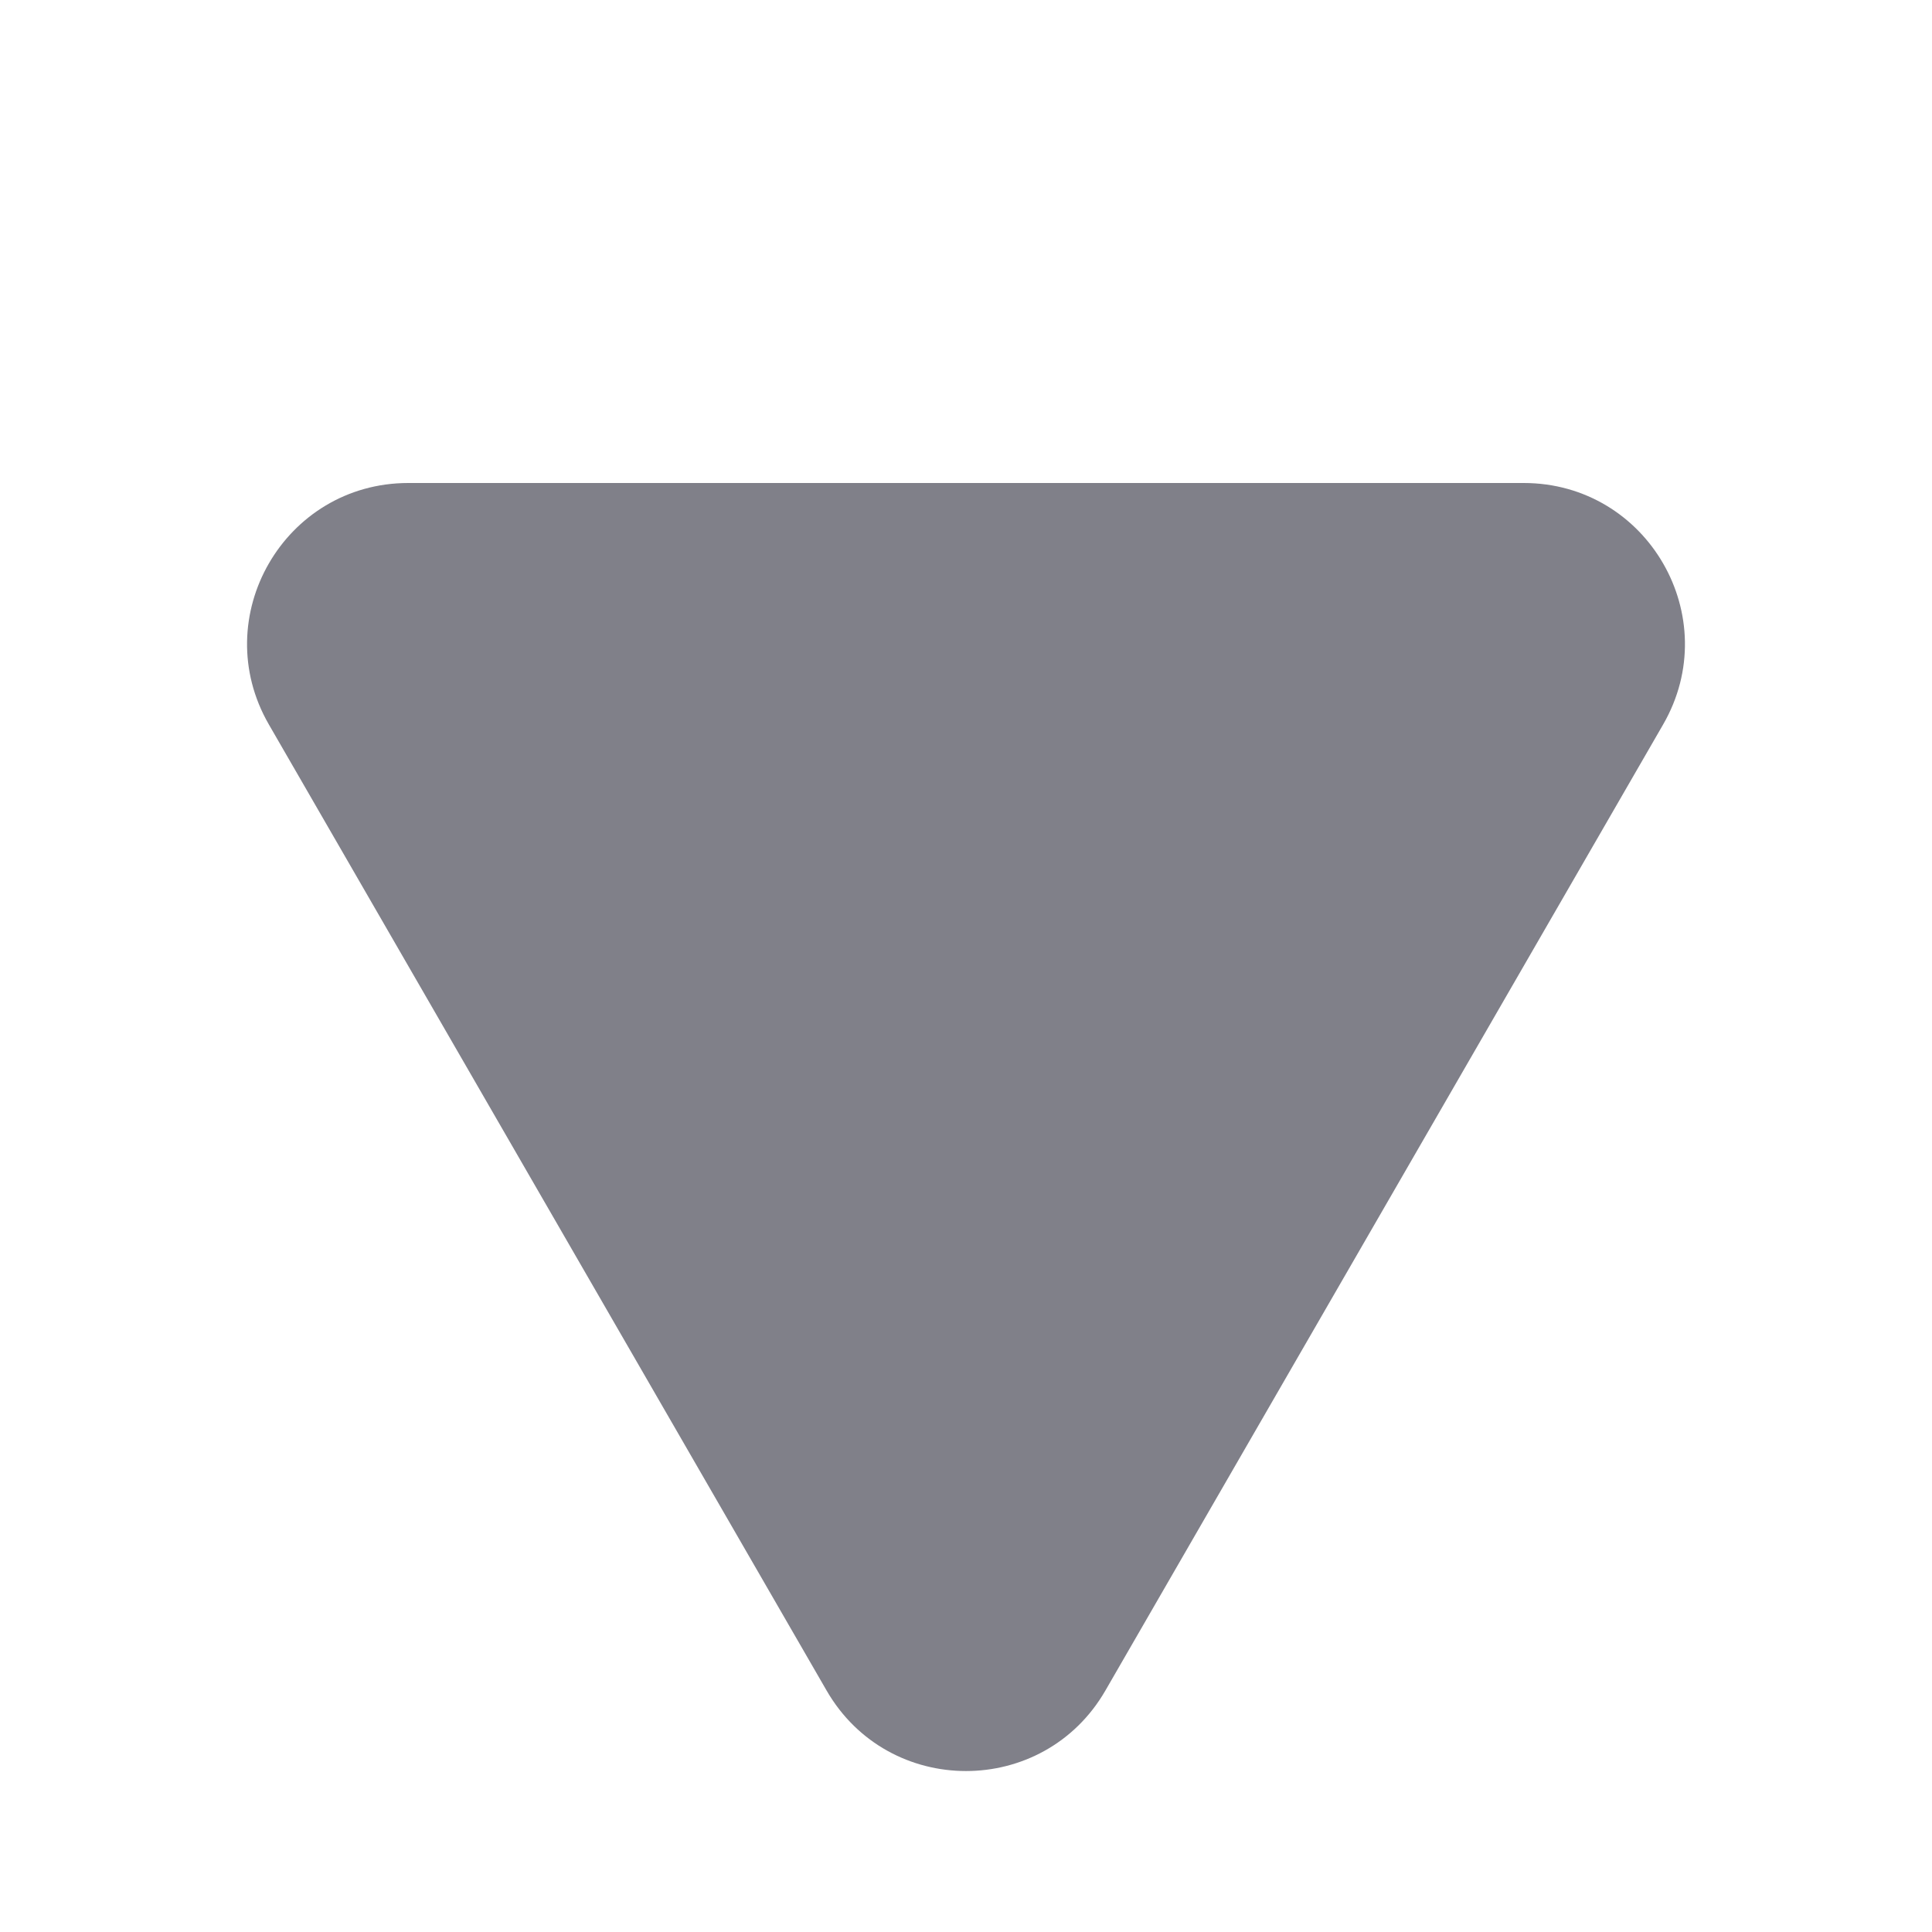
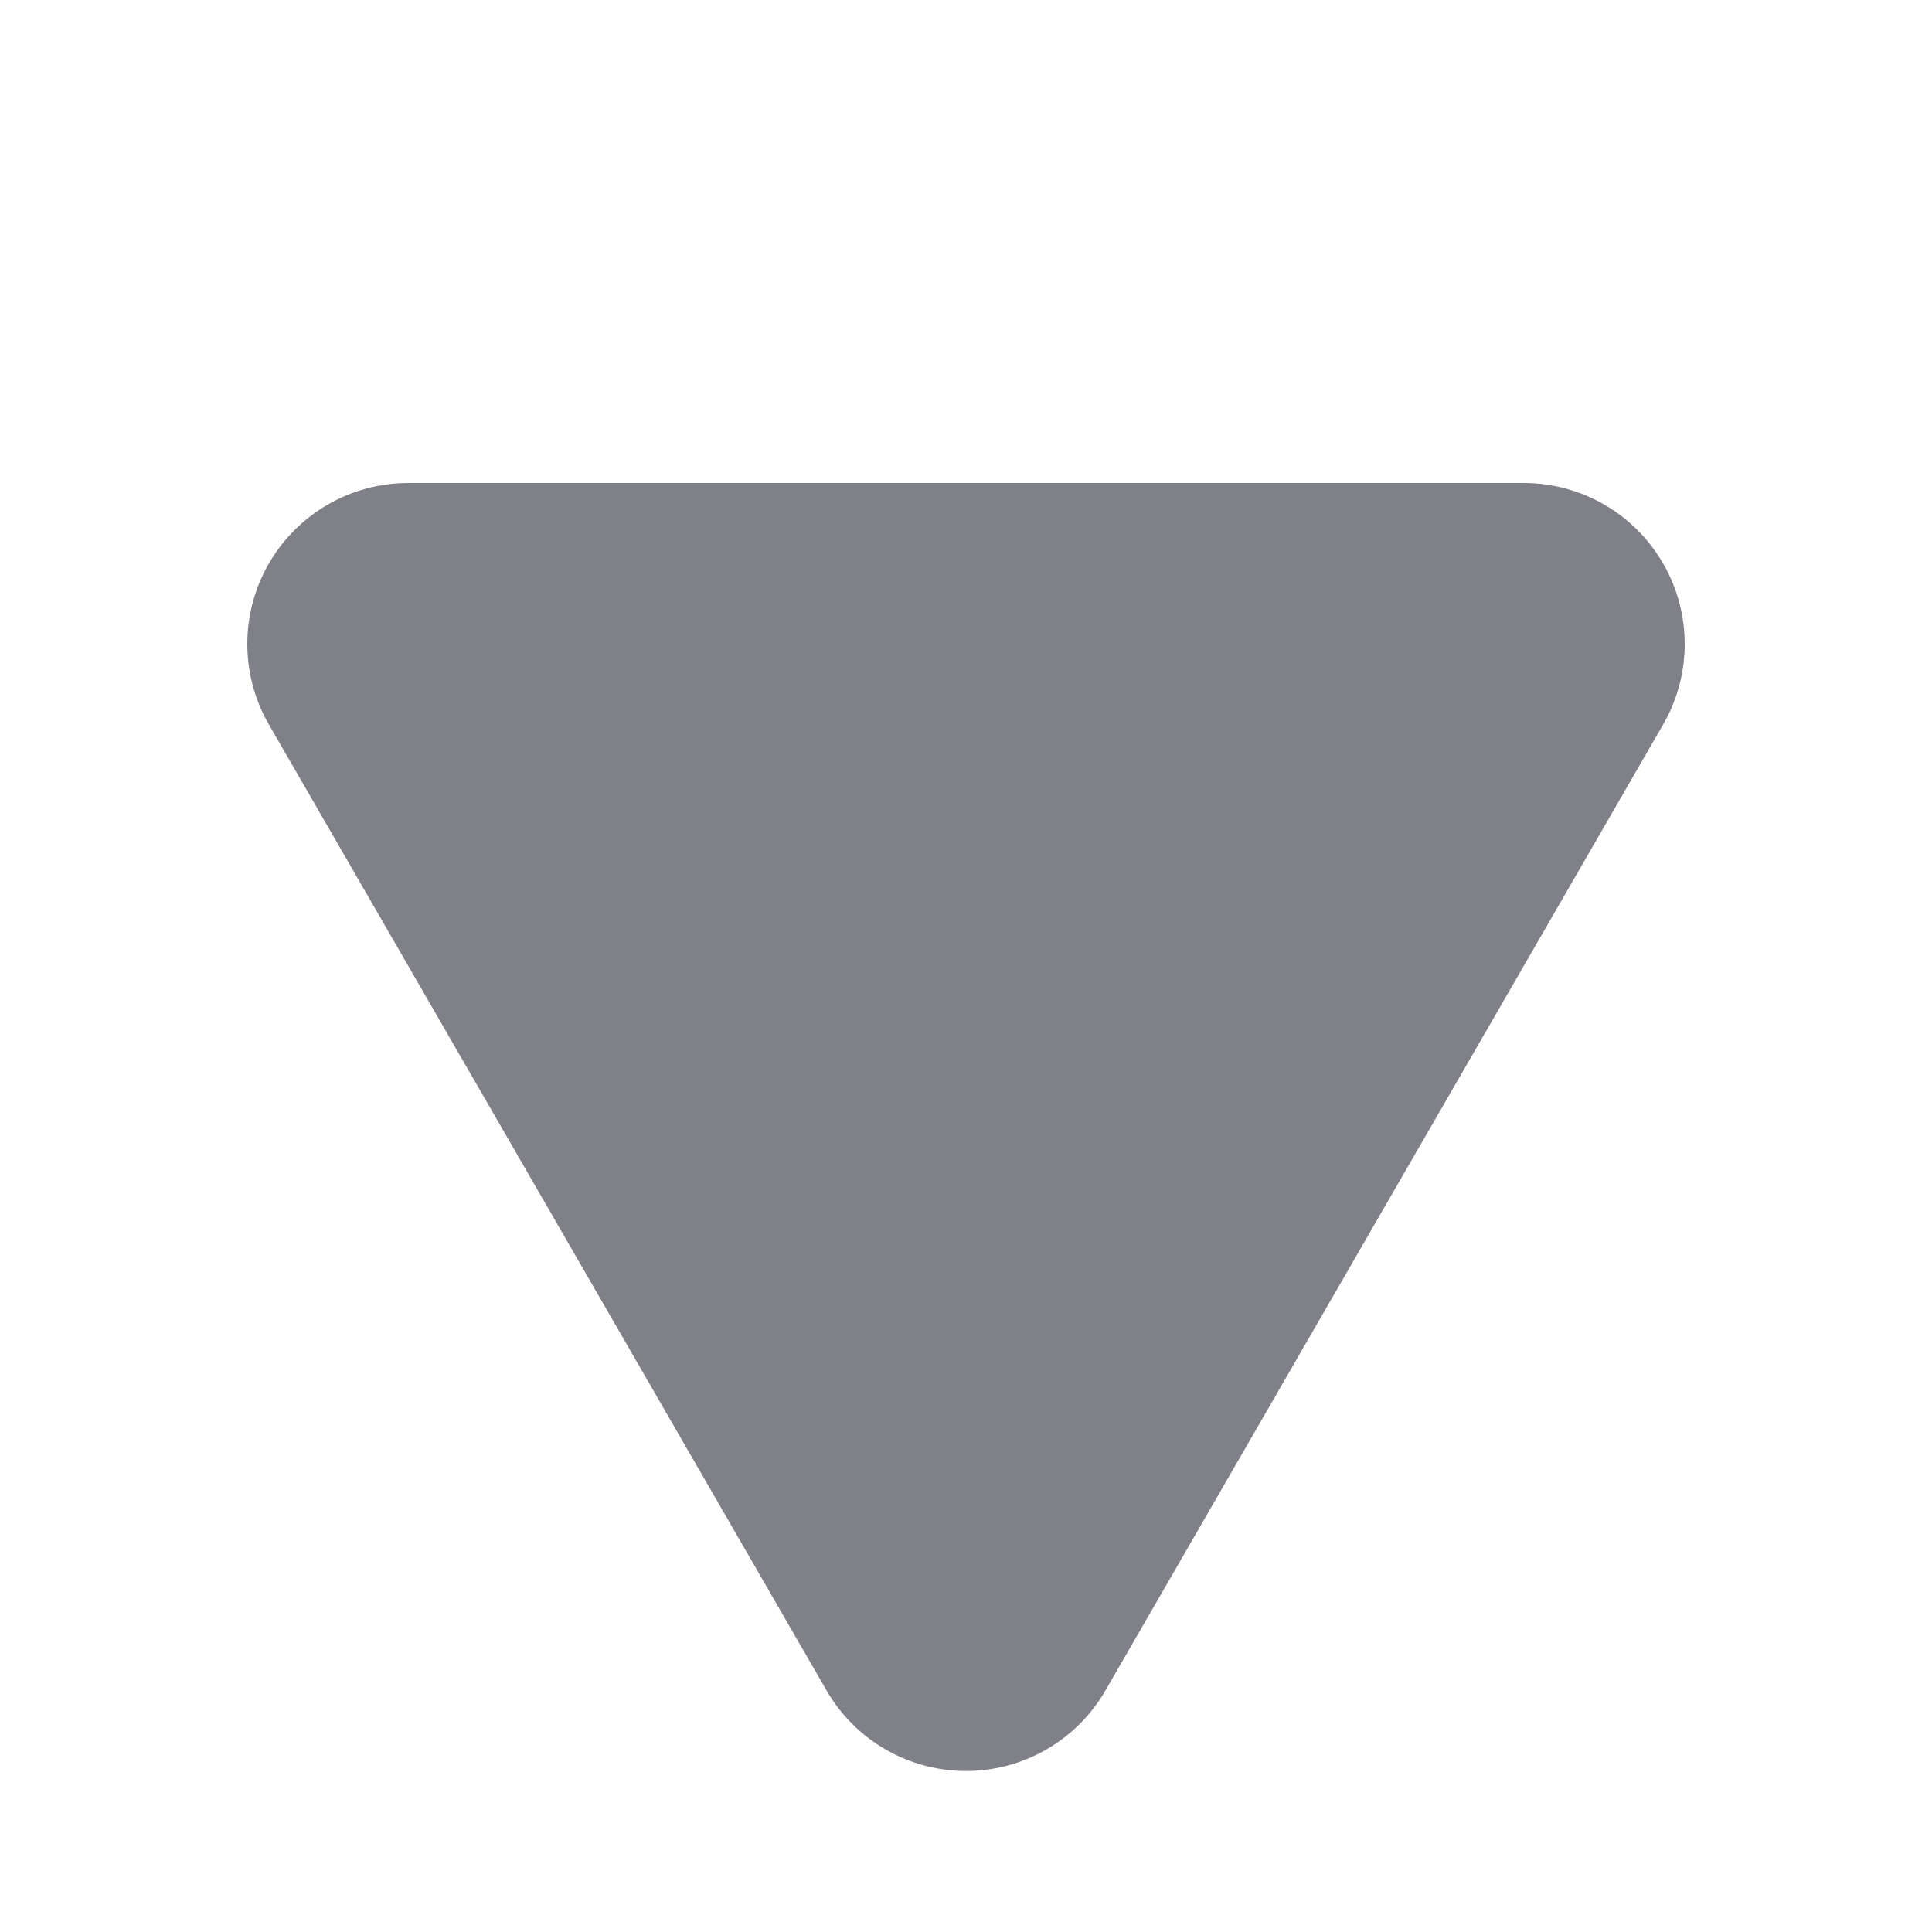
- <svg xmlns="http://www.w3.org/2000/svg" width="12" height="12" viewBox="0 0 12 12" fill="none">
-   <path d="M6.866 10.5C6.481 11.167 5.519 11.167 5.134 10.5L1.67 4.5C1.285 3.833 1.766 3 2.536 3H9.464C10.234 3 10.715 3.833 10.33 4.5L6.866 10.5Z" fill="#808089" />
+ <svg xmlns="http://www.w3.org/2000/svg" width="12" height="12" fill="none" data-c="1">
+   <path fill="#808089" d="M6.866 10.5a1 1 0 0 1-1.732 0l-3.464-6A1 1 0 0 1 2.536 3h6.928a1 1 0 0 1 .866 1.5z" />
</svg>
